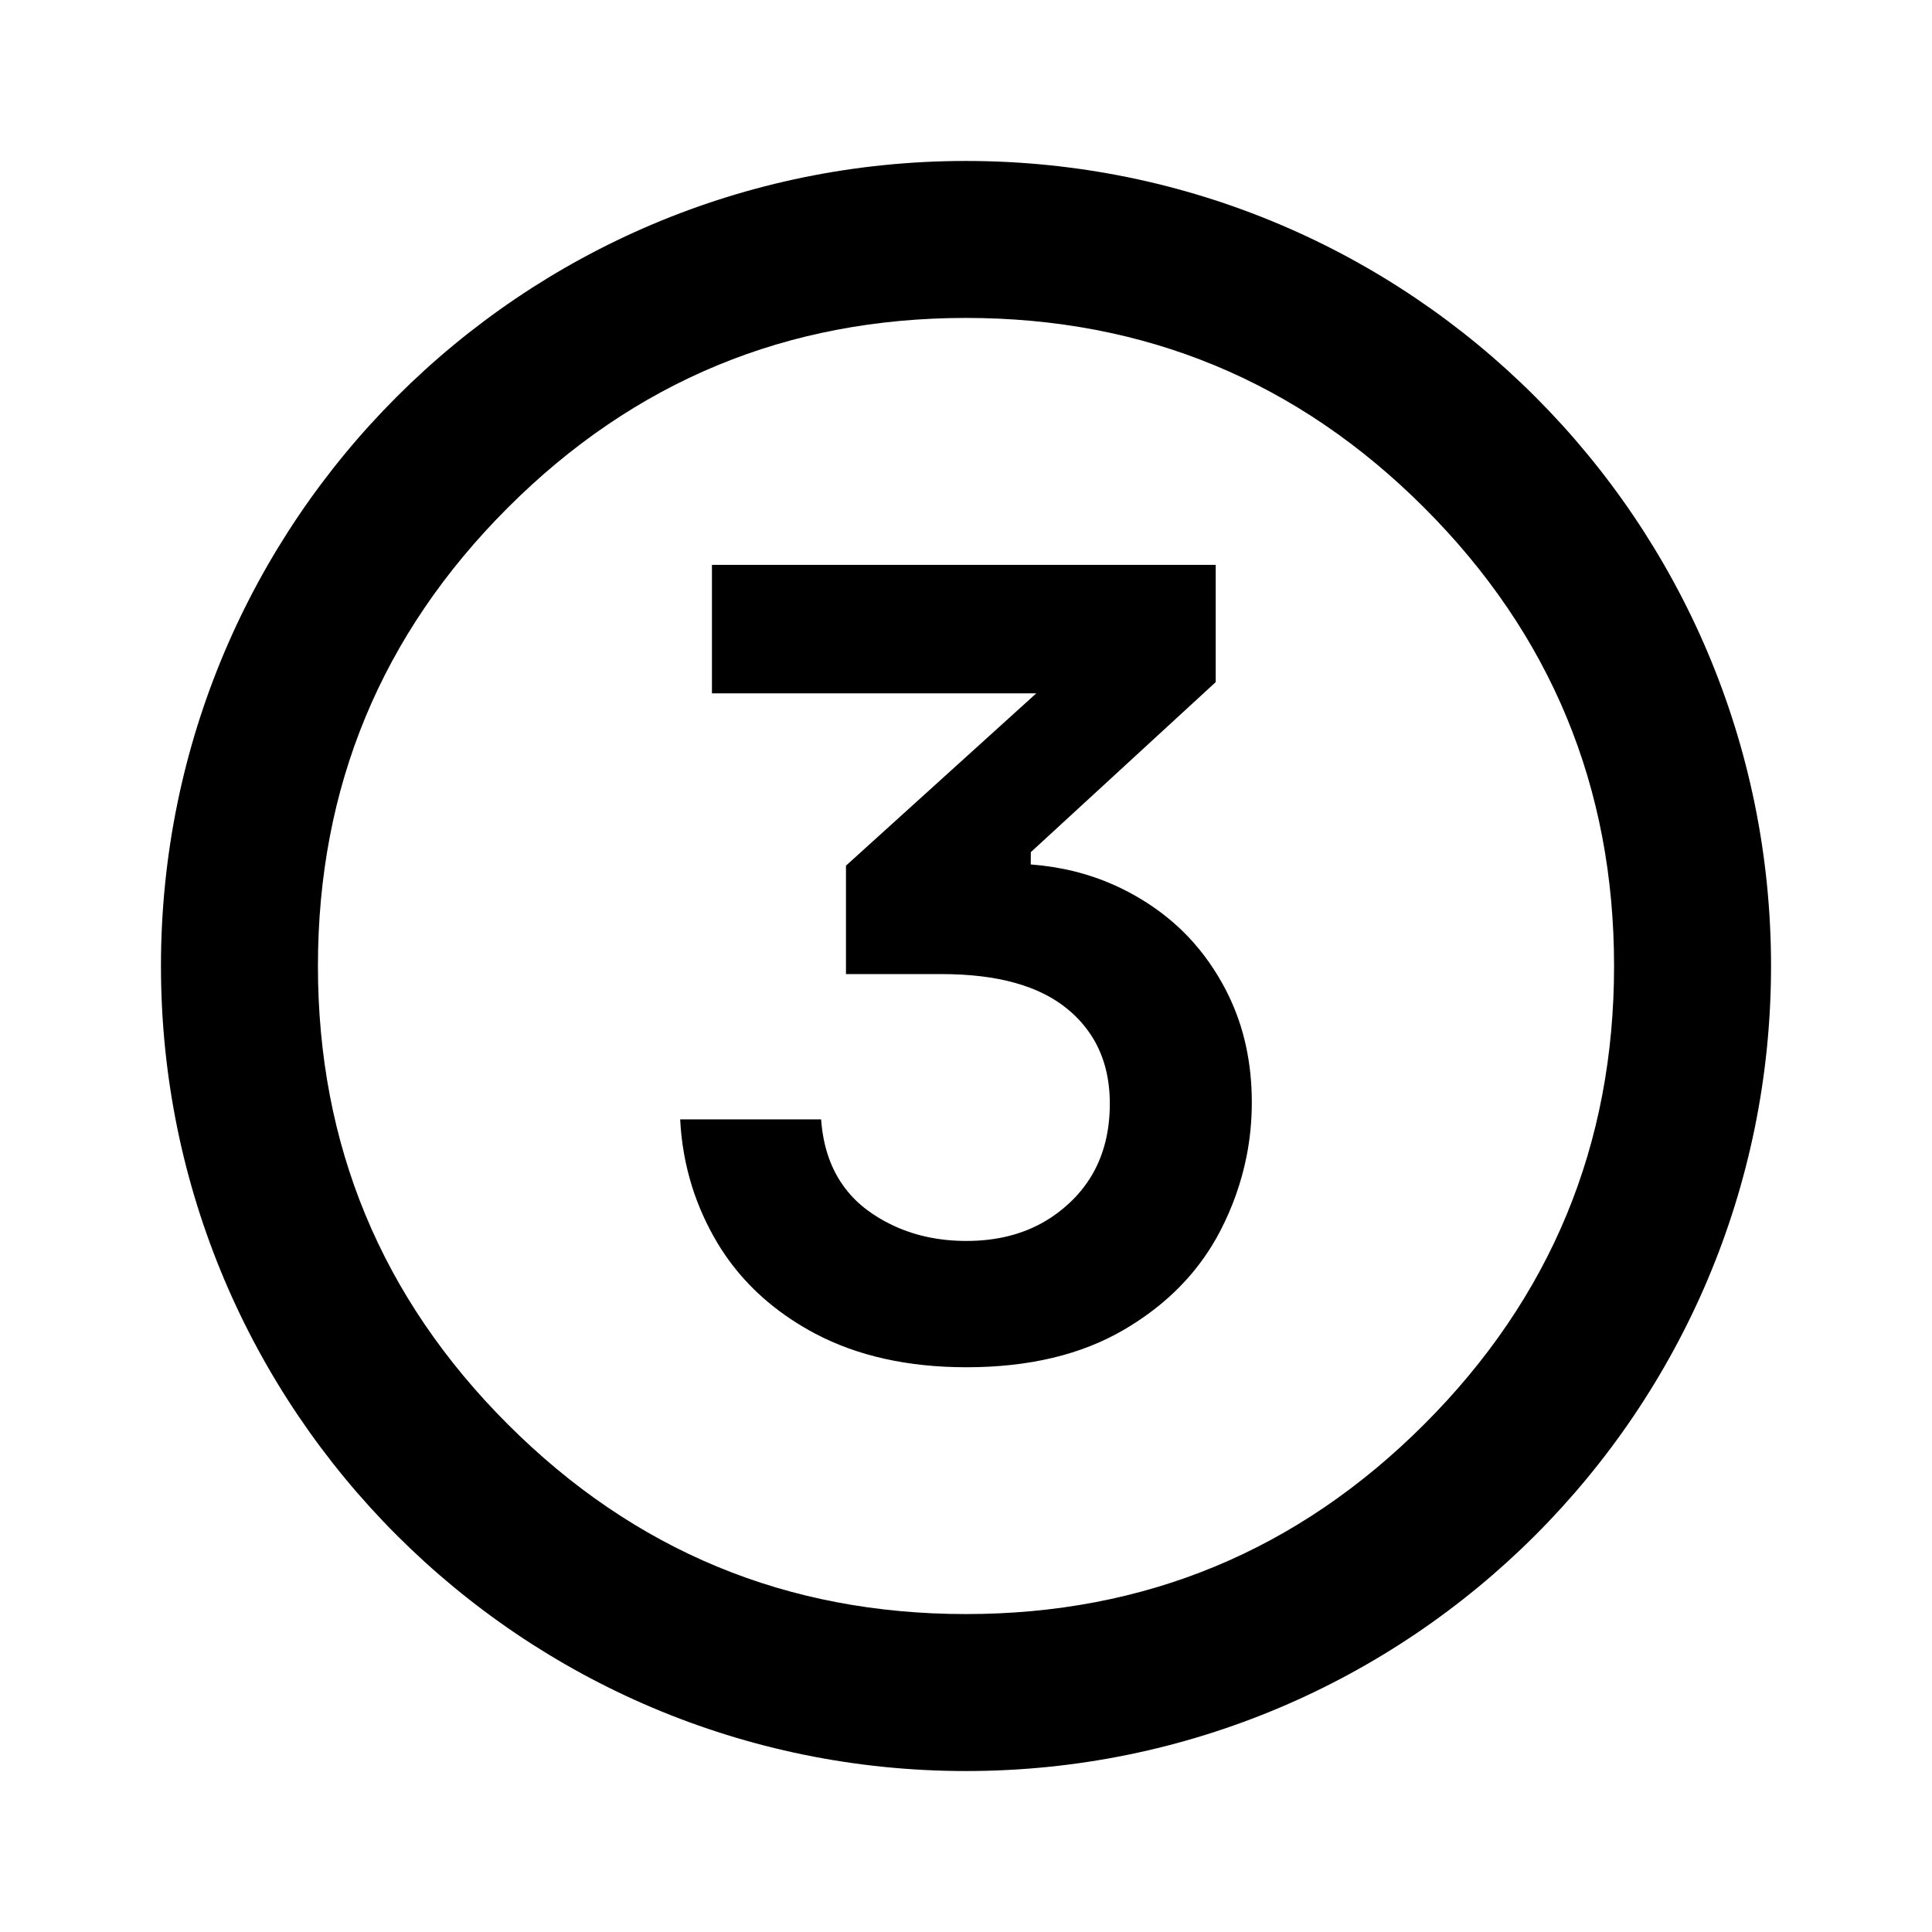
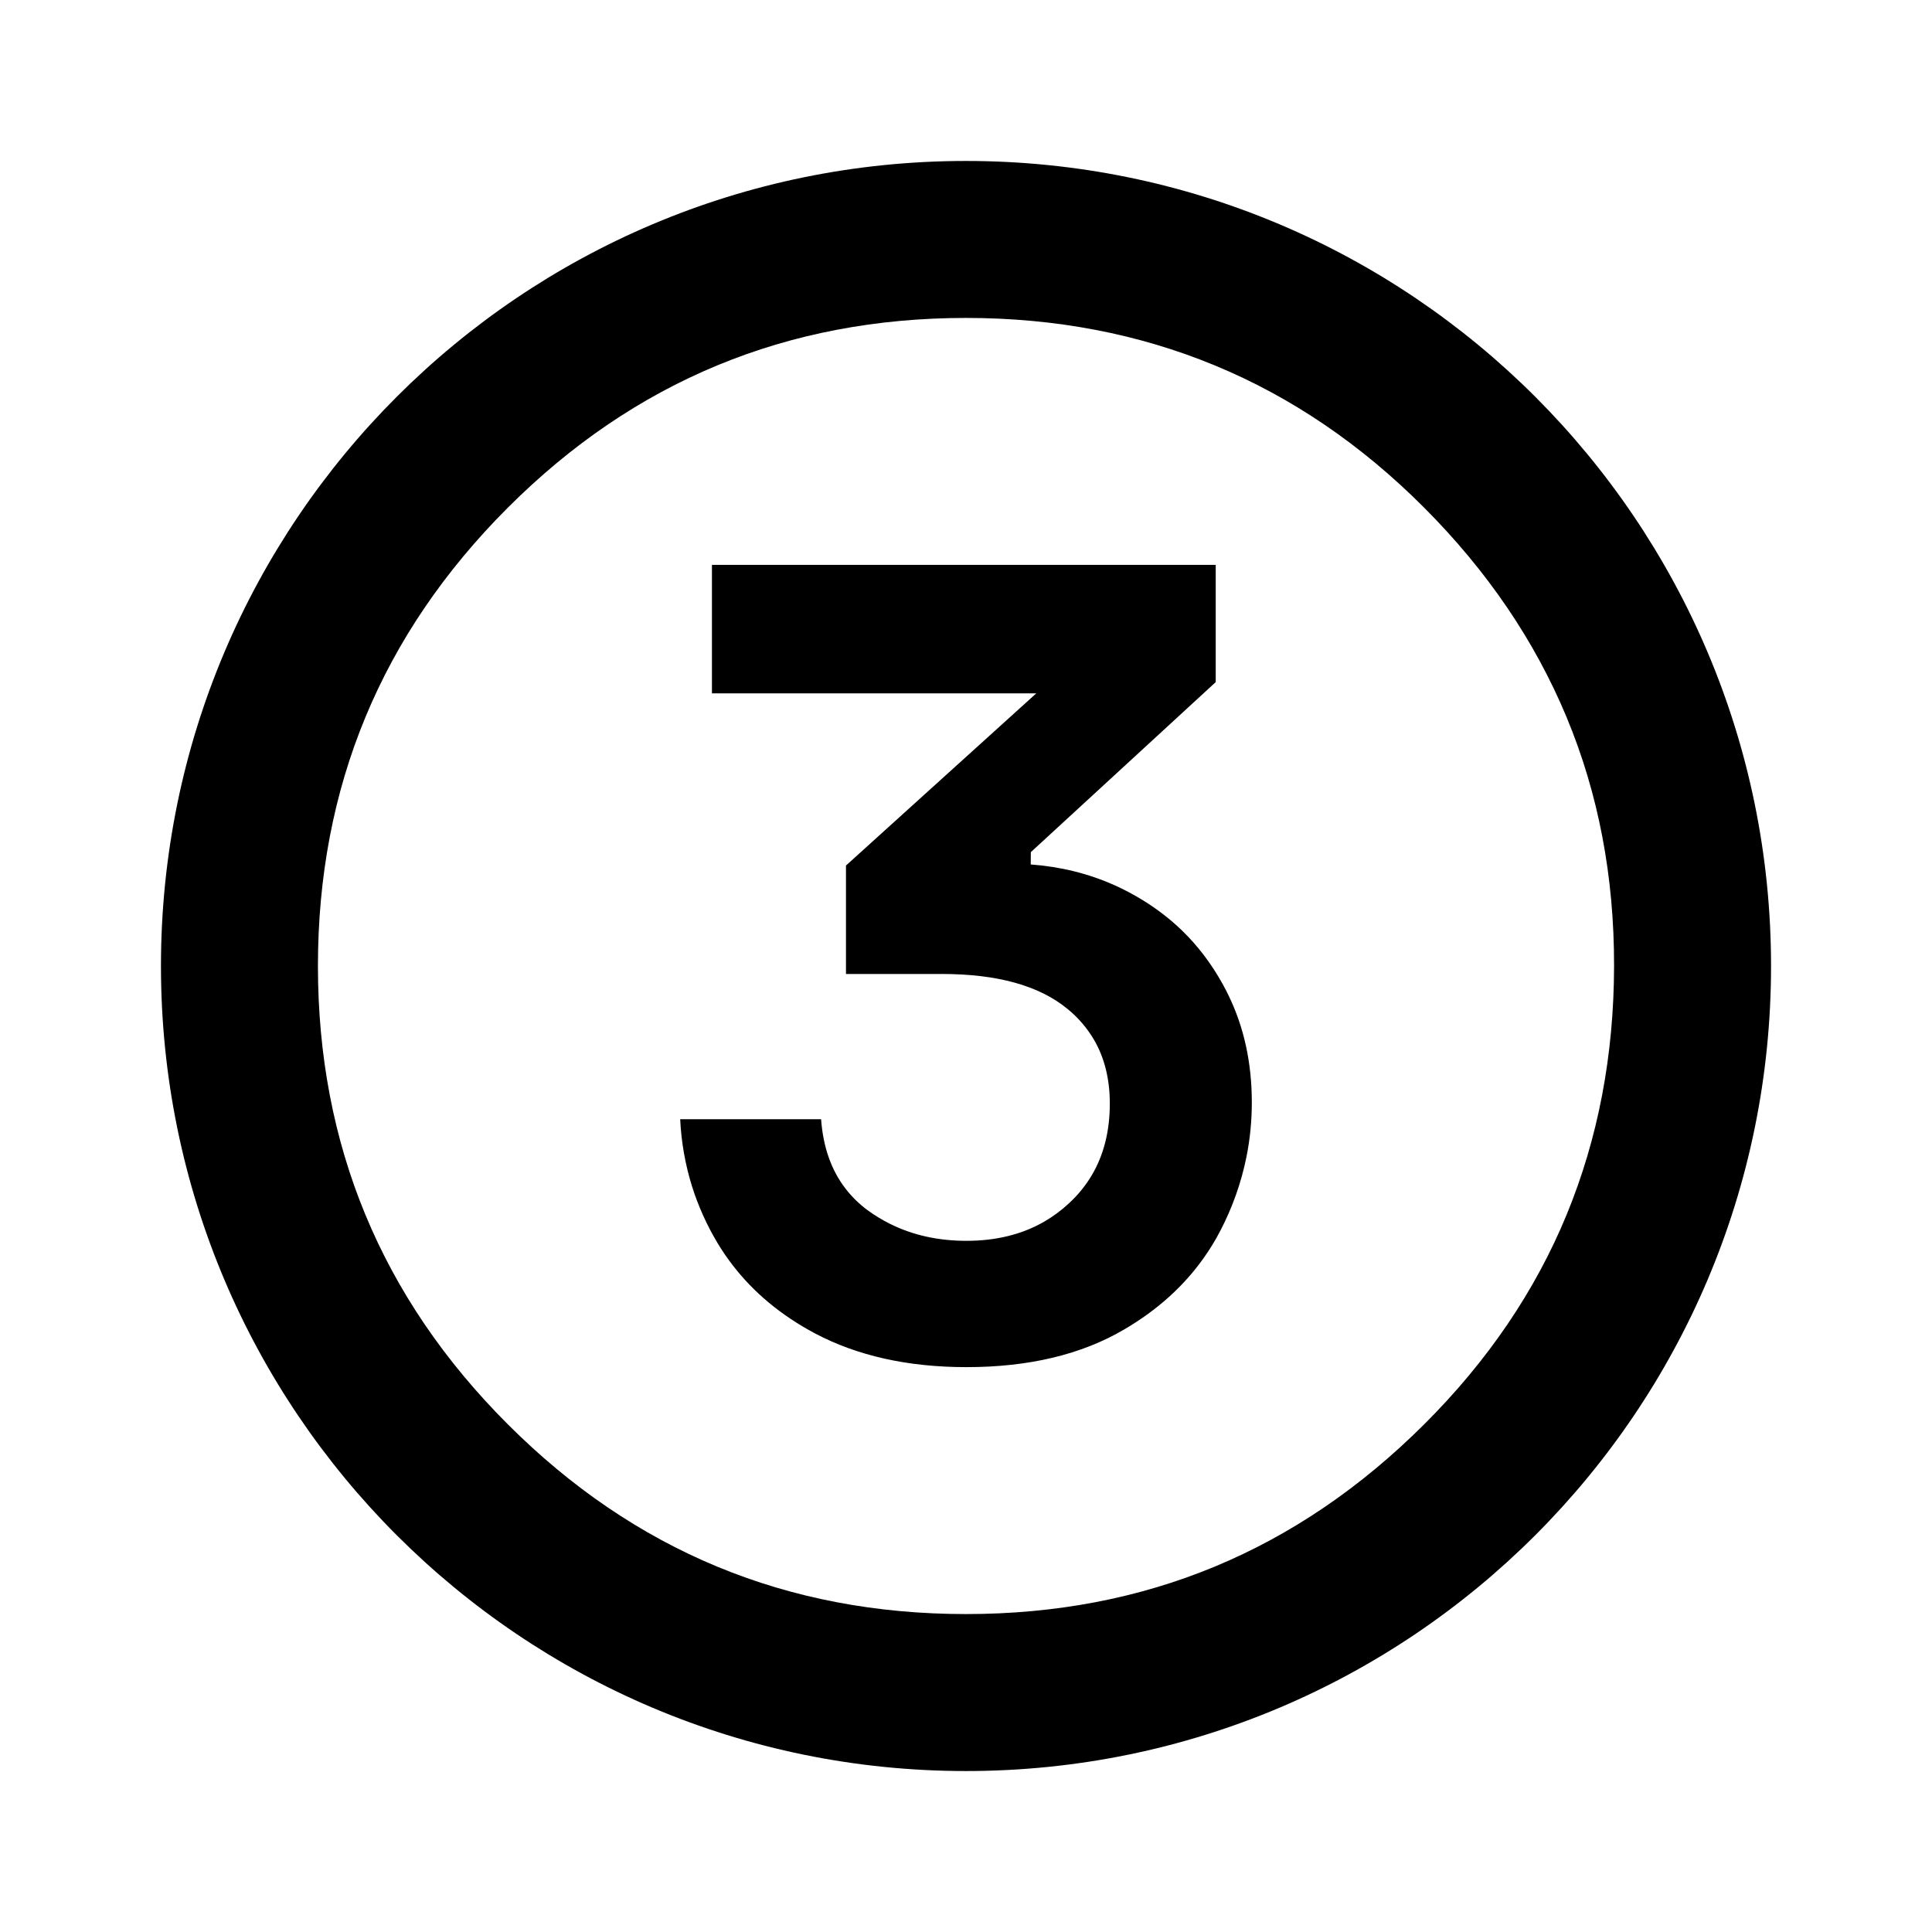
<svg xmlns="http://www.w3.org/2000/svg" width="16" height="16" fill="none" viewBox="0 0 16 16">
-   <path fill="#000" fill-rule="evenodd" d="M8 1.333c3.682 0 6.667 2.985 6.667 6.667s-2.985 6.667-6.667 6.667-6.667-2.985-6.667-6.667c0-3.682 2.985-6.667 6.667-6.667m0 1.3q-1.111 0-2.06.393T4.205 4.205 3.026 5.94q-.393.949-.393 2.06 0 1.111.393 2.06.393.949 1.179 1.735.786.786 1.734 1.179T8 13.367q1.111 0 2.06-.393t1.735-1.179 1.179-1.735.393-2.06-.393-2.06-1.179-1.735-1.735-1.179T8 2.633m.536 4.526q.373.028.694.172a2 2 0 0 1 .234.124q.179.11.327.253.194.189.332.437.027.048.051.098.193.397.193.887 0 .229-.044.449a2.32 2.32 0 0 1-.218.616 1.9 1.9 0 0 1-.135.222q-.25.354-.66.594-.531.312-1.306.312-.727 0-1.256-.28-.418-.223-.681-.565a1.9 1.9 0 0 1-.126-.185 2.2 2.2 0 0 1-.209-.464 2.22 2.22 0 0 1-.099-.559h1.167q.025.344.201.573a.91.91 0 0 0 .182.179q.089.066.187.114.282.141.634.141.368 0 .644-.159a1.13 1.13 0 0 0 .206-.153 1.03 1.03 0 0 0 .187-.23q.15-.253.15-.595 0-.304-.132-.53a.95.95 0 0 0-.219-.254q-.351-.289-1.041-.289h-.793v-.898L8.582 5.742H5.896V4.678h4.172v.971L8.537 7.057z" />
+   <path fill="#000" fill-rule="evenodd" d="M8 1.333c3.682 0 6.667 2.985 6.667 6.667s-2.985 6.667-6.667 6.667-6.667-2.985-6.667-6.667S4.318 1.333 8 1.333m0 1.3q-1.111 0-2.06.393T4.205 4.205 3.026 5.94 2.633 8t.393 2.06q.393.949 1.179 1.735.786.786 1.734 1.179T8 13.367t2.06-.393 1.735-1.179 1.179-1.735.393-2.06-.393-2.06-1.179-1.735-1.735-1.179T8 2.633m.536 4.526q.373.028.694.172a2 2 0 0 1 .234.124q.179.11.327.253.194.189.332.437.027.048.051.098.193.397.193.887 0 .229-.044.449a2.32 2.32 0 0 1-.218.616 1.9 1.9 0 0 1-.135.221q-.25.354-.66.594-.531.312-1.306.312-.727 0-1.256-.28-.418-.223-.681-.565a1.9 1.9 0 0 1-.126-.185 2.2 2.2 0 0 1-.209-.464 2.22 2.22 0 0 1-.099-.559h1.167q.025.344.201.573a.92.92 0 0 0 .182.179 1.3 1.3 0 0 0 .187.114q.282.141.634.141.368 0 .644-.159a1.13 1.13 0 0 0 .206-.153 1.03 1.03 0 0 0 .187-.23q.15-.253.15-.595 0-.304-.132-.53a.95.95 0 0 0-.219-.254q-.351-.289-1.041-.289h-.793v-.898L8.582 5.742H5.896V4.678h4.172v.971L8.537 7.057z" />
</svg>
